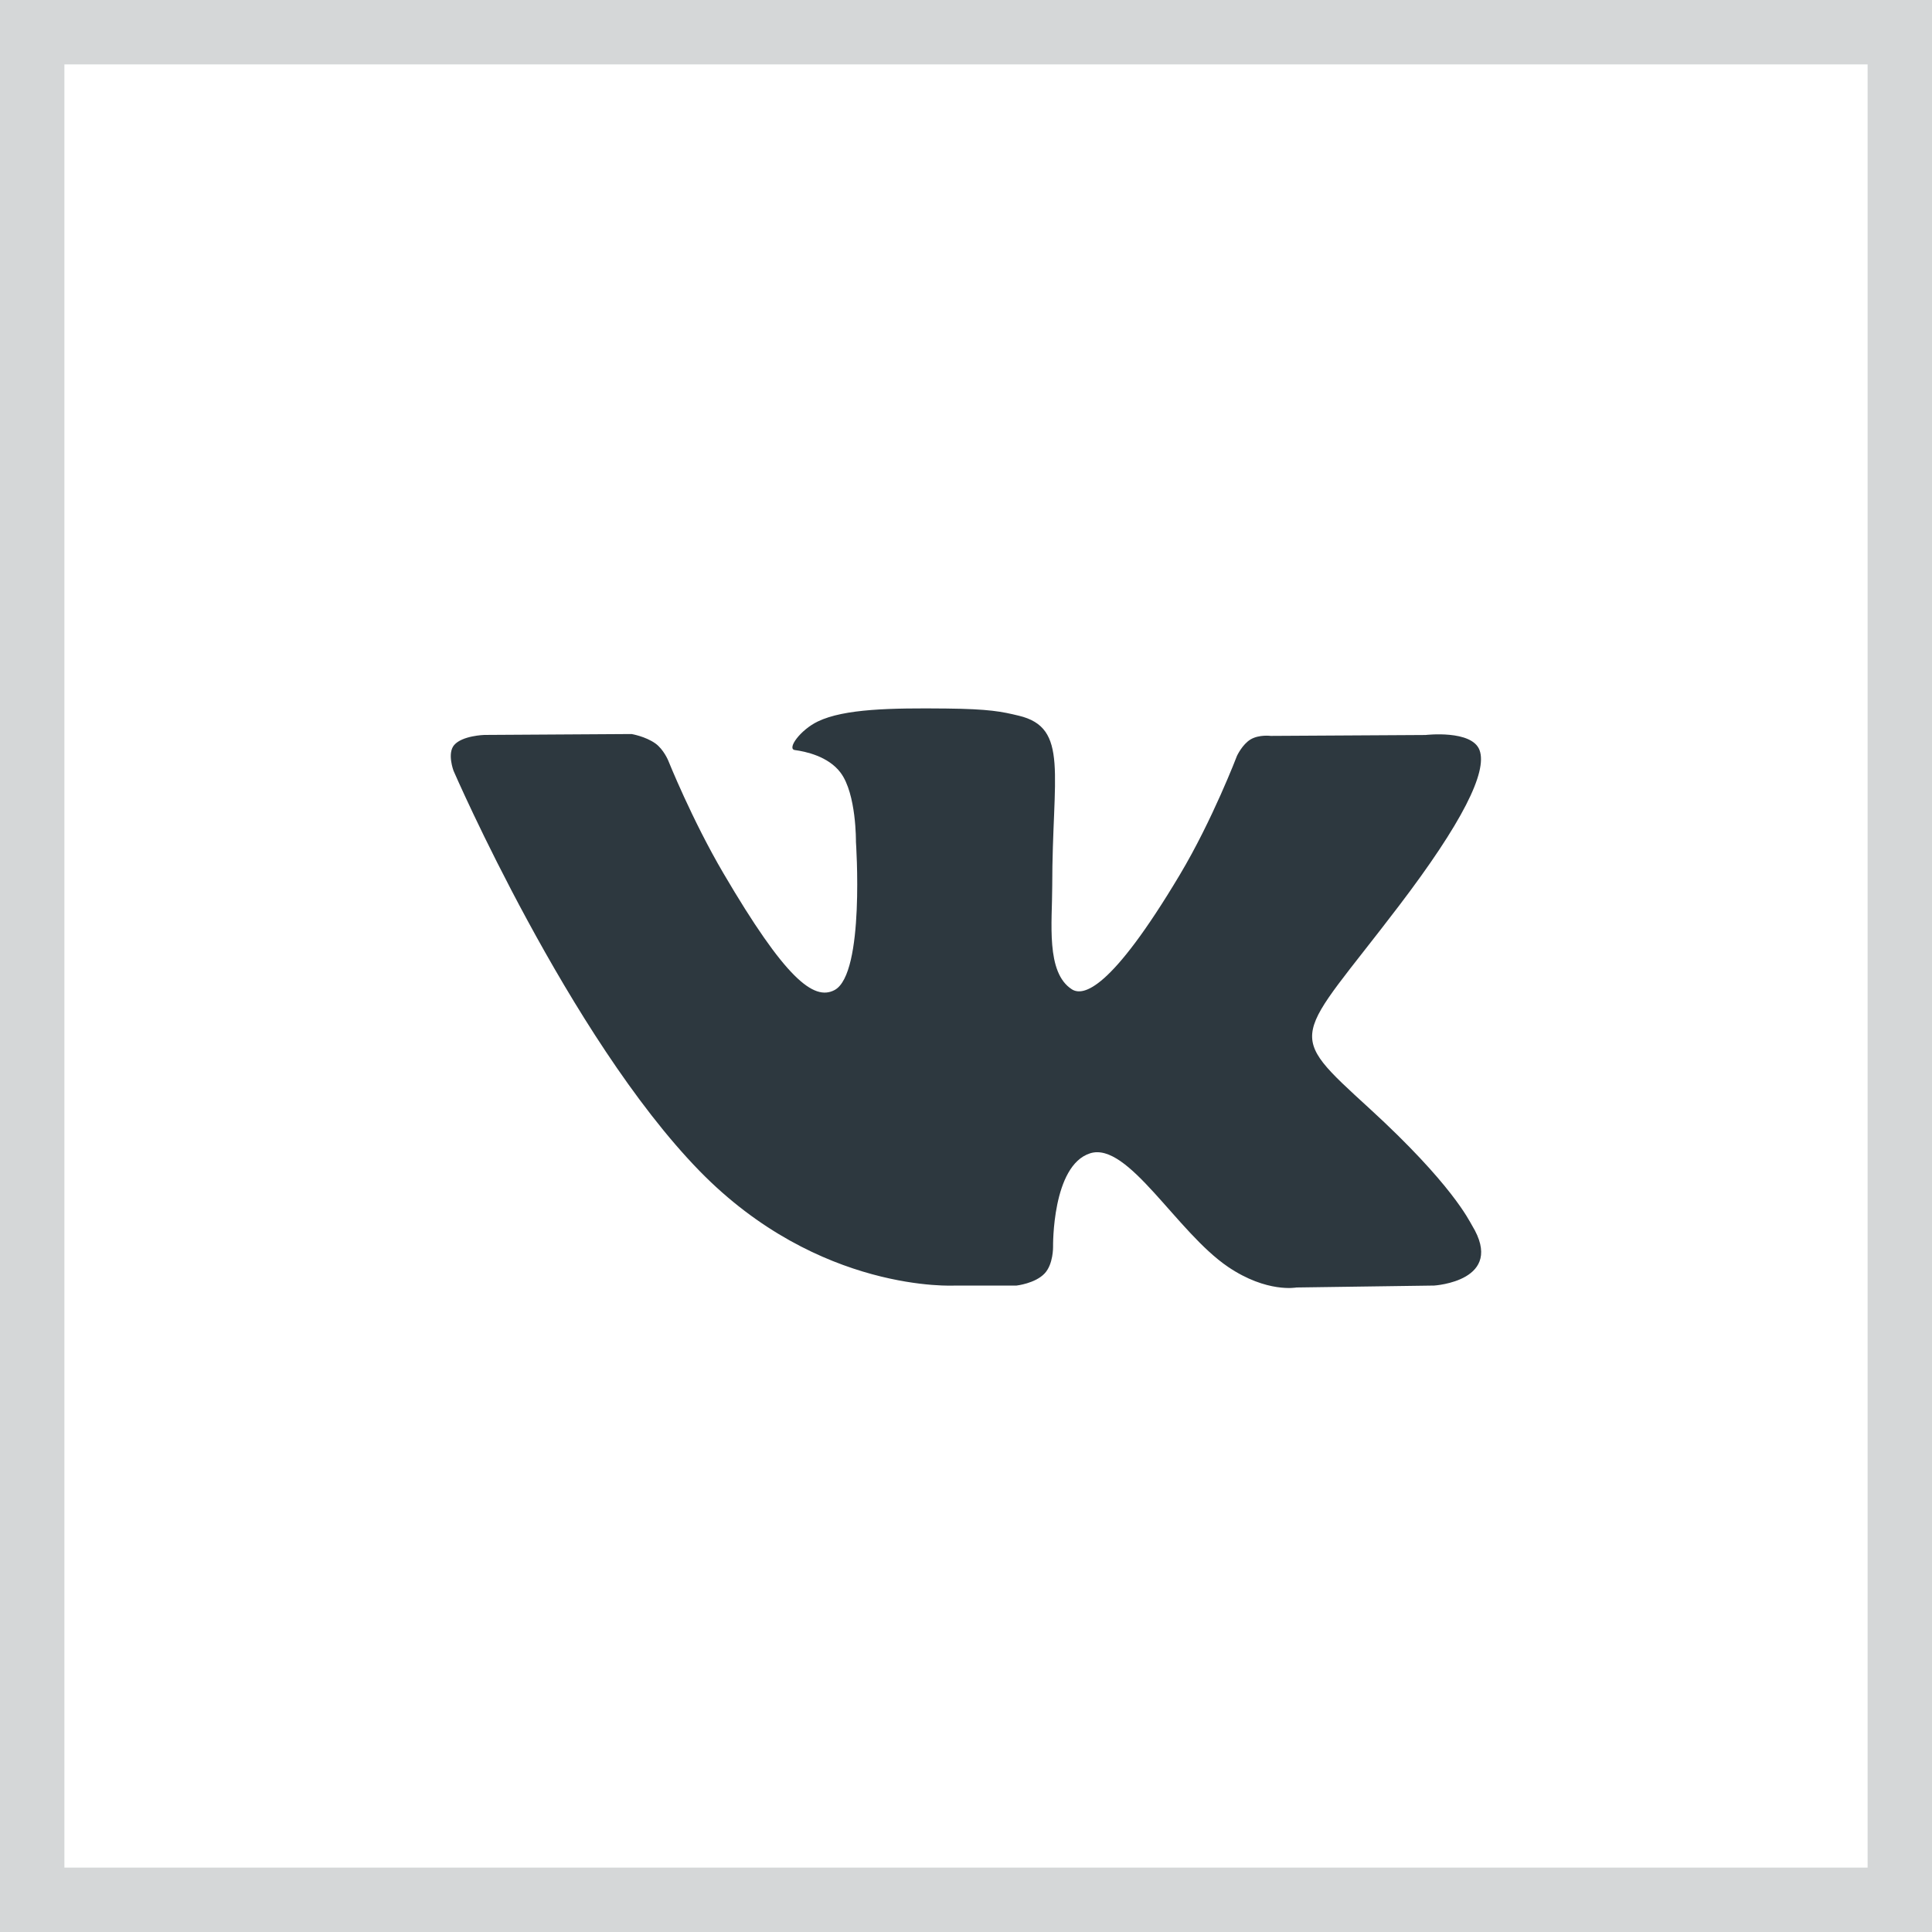
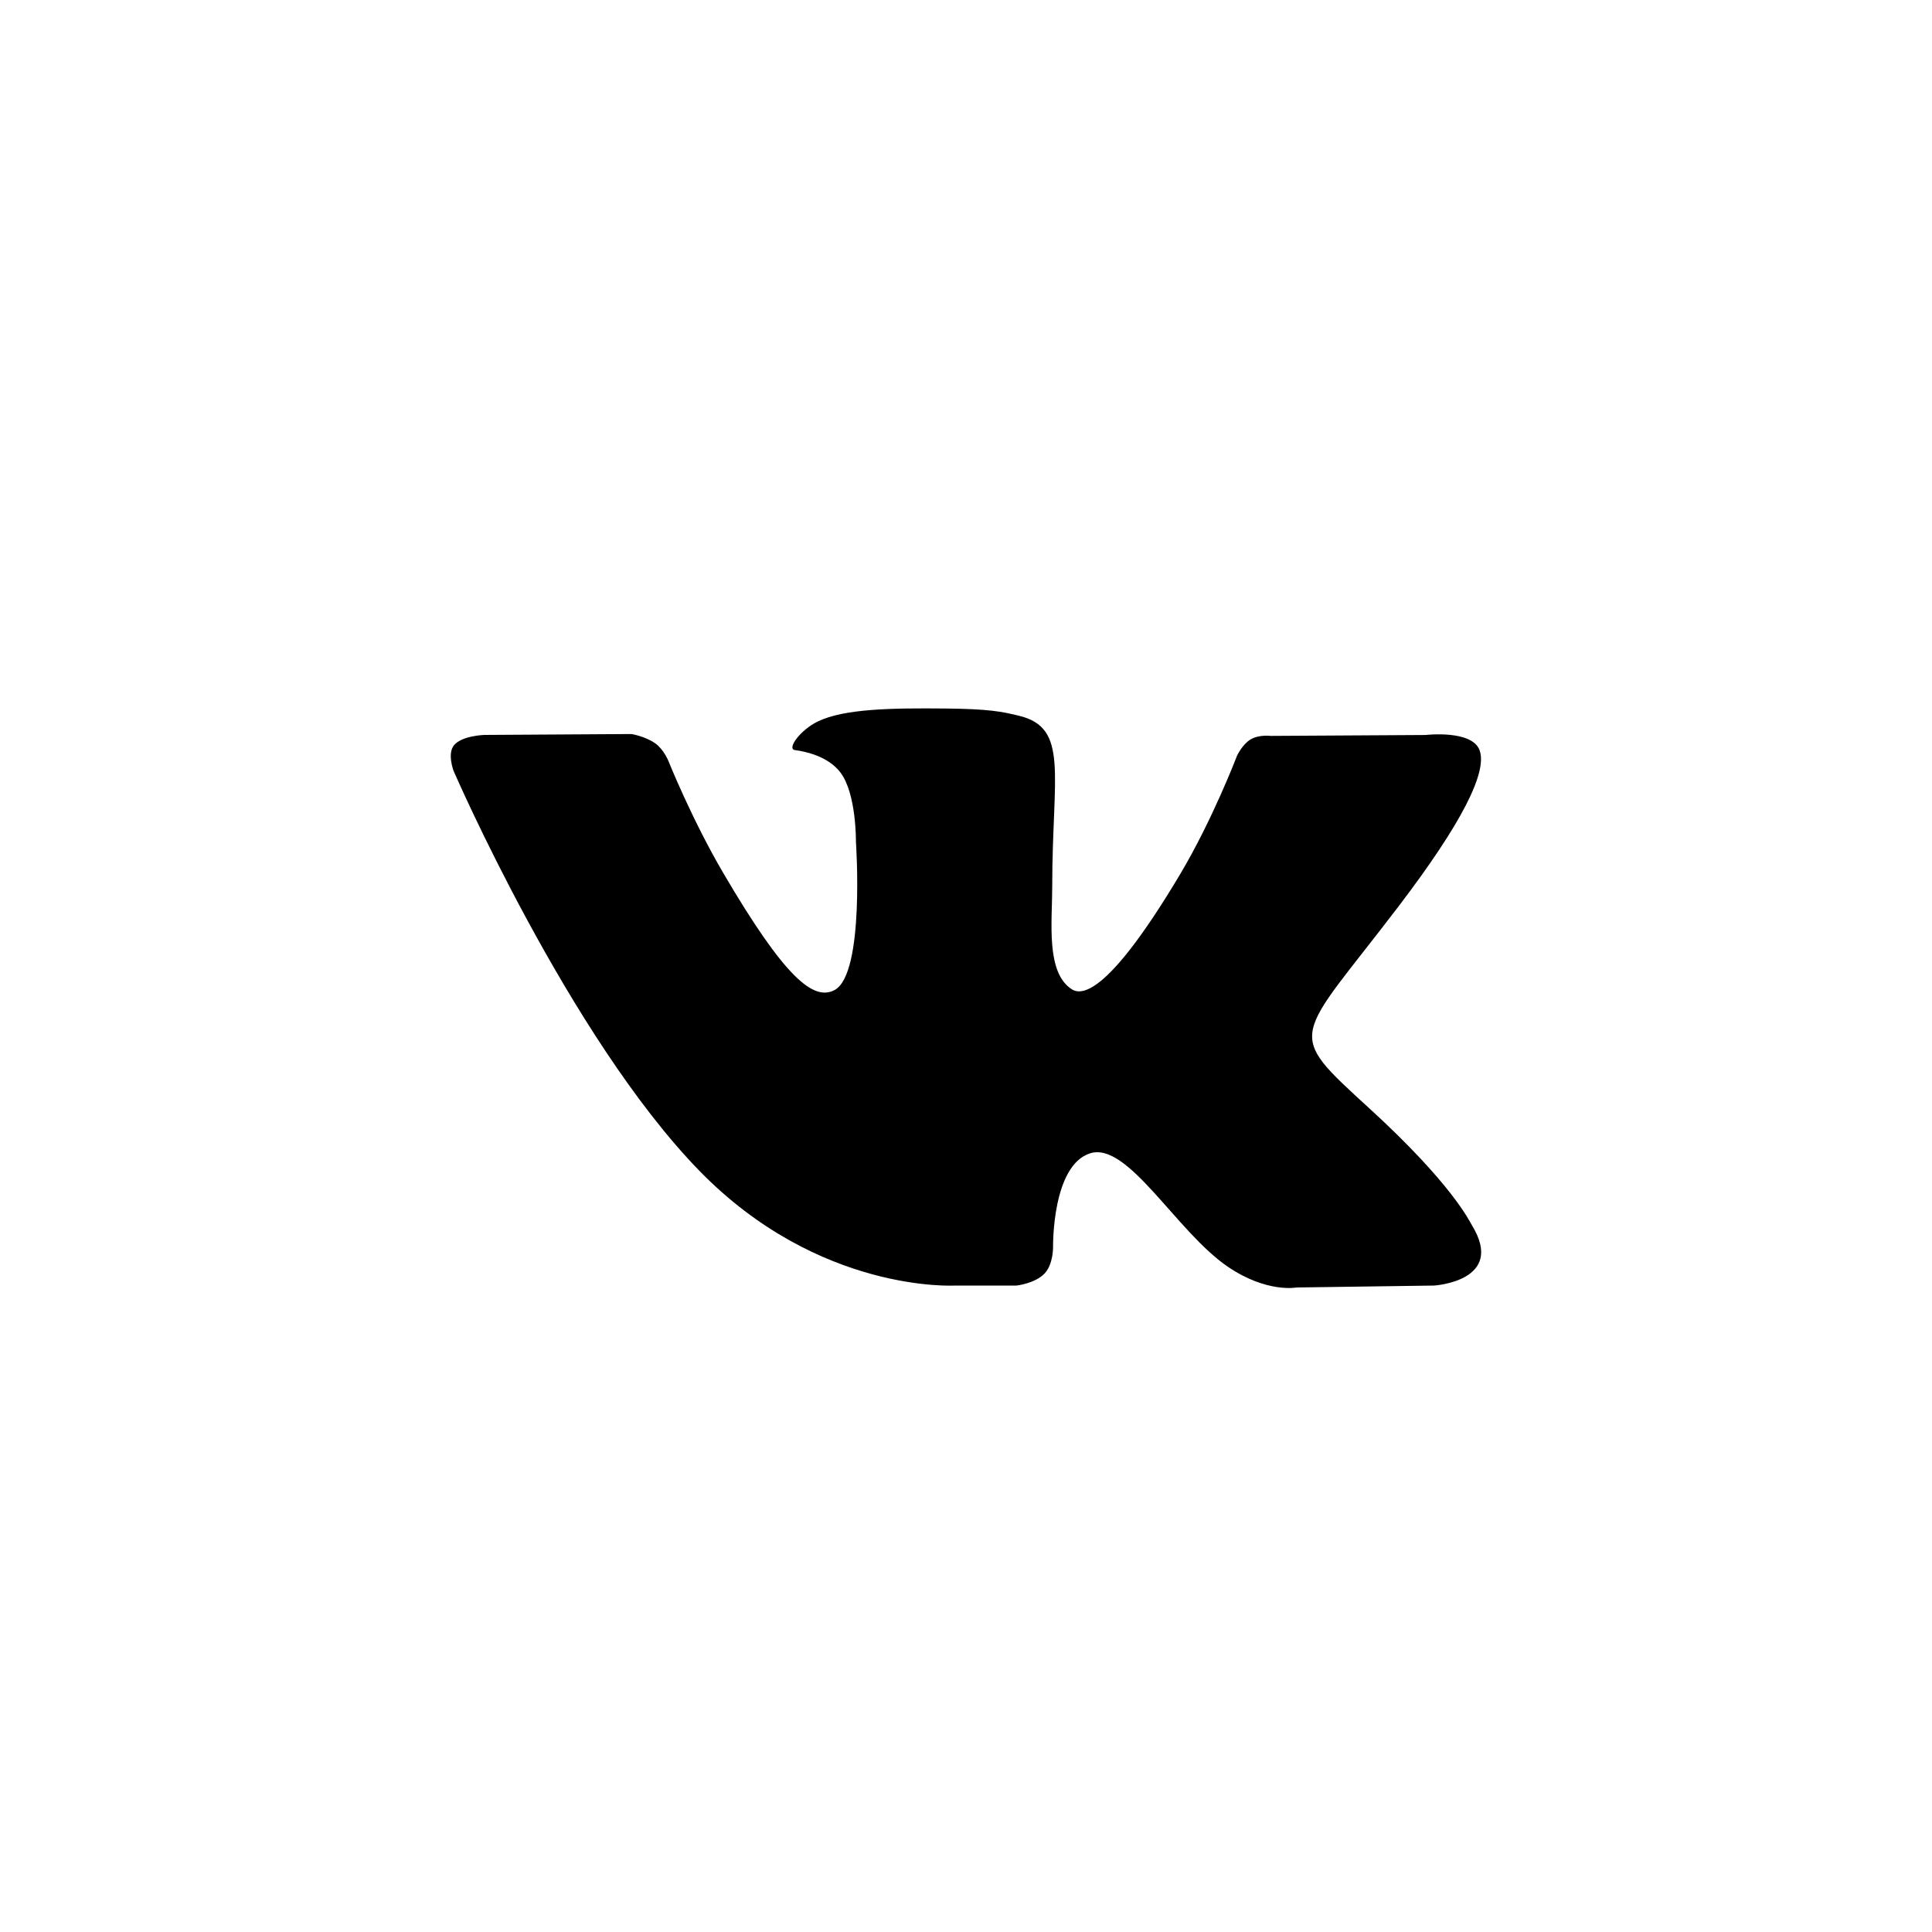
<svg xmlns="http://www.w3.org/2000/svg" width="30" height="30" viewBox="0 0 30 30" fill="none">
-   <rect x="0.5" y="0.5" width="29" height="29" stroke="#2D383F" stroke-opacity="0.2" />
-   <path d="M22.857 19.027C22.814 18.956 22.548 18.387 21.268 17.215C19.928 15.989 20.108 16.188 21.722 14.067C22.705 12.776 23.098 11.987 22.975 11.65C22.858 11.328 22.135 11.413 22.135 11.413L19.731 11.427C19.731 11.427 19.553 11.403 19.42 11.481C19.291 11.558 19.208 11.736 19.208 11.736C19.208 11.736 18.827 12.735 18.319 13.585C17.248 15.379 16.819 15.473 16.644 15.362C16.237 15.102 16.339 14.319 16.339 13.763C16.339 12.024 16.606 11.3 15.818 11.113C15.556 11.05 15.364 11.009 14.695 11.002C13.837 10.993 13.11 11.005 12.699 11.203C12.425 11.335 12.214 11.63 12.343 11.647C12.502 11.668 12.862 11.742 13.053 11.999C13.3 12.329 13.291 13.072 13.291 13.072C13.291 13.072 13.433 15.118 12.96 15.373C12.635 15.547 12.19 15.191 11.235 13.563C10.745 12.73 10.376 11.809 10.376 11.809C10.376 11.809 10.305 11.637 10.178 11.545C10.023 11.434 9.807 11.398 9.807 11.398L7.521 11.412C7.521 11.412 7.178 11.422 7.052 11.569C6.94 11.7 7.043 11.97 7.043 11.97C7.043 11.97 8.833 16.098 10.86 18.18C12.719 20.087 14.829 19.962 14.829 19.962H15.785C15.785 19.962 16.074 19.93 16.221 19.774C16.357 19.63 16.352 19.36 16.352 19.36C16.352 19.36 16.333 18.095 16.929 17.908C17.516 17.725 18.27 19.131 19.069 19.672C19.673 20.081 20.132 19.992 20.132 19.992L22.269 19.962C22.269 19.962 23.387 19.894 22.857 19.027Z" fill="#2D383F" />
+   <path d="M22.857 19.027C22.814 18.956 22.548 18.387 21.268 17.215C19.928 15.989 20.108 16.188 21.722 14.067C22.705 12.776 23.098 11.987 22.975 11.65C22.858 11.328 22.135 11.413 22.135 11.413L19.731 11.427C19.731 11.427 19.553 11.403 19.42 11.481C19.291 11.558 19.208 11.736 19.208 11.736C19.208 11.736 18.827 12.735 18.319 13.585C17.248 15.379 16.819 15.473 16.644 15.362C16.237 15.102 16.339 14.319 16.339 13.763C16.339 12.024 16.606 11.3 15.818 11.113C15.556 11.05 15.364 11.009 14.695 11.002C13.837 10.993 13.11 11.005 12.699 11.203C12.425 11.335 12.214 11.63 12.343 11.647C12.502 11.668 12.862 11.742 13.053 11.999C13.3 12.329 13.291 13.072 13.291 13.072C13.291 13.072 13.433 15.118 12.96 15.373C12.635 15.547 12.19 15.191 11.235 13.563C10.745 12.73 10.376 11.809 10.376 11.809C10.376 11.809 10.305 11.637 10.178 11.545C10.023 11.434 9.807 11.398 9.807 11.398L7.521 11.412C7.521 11.412 7.178 11.422 7.052 11.569C6.94 11.7 7.043 11.97 7.043 11.97C7.043 11.97 8.833 16.098 10.86 18.18C12.719 20.087 14.829 19.962 14.829 19.962H15.785C15.785 19.962 16.074 19.93 16.221 19.774C16.357 19.63 16.352 19.36 16.352 19.36C16.352 19.36 16.333 18.095 16.929 17.908C17.516 17.725 18.27 19.131 19.069 19.672C19.673 20.081 20.132 19.992 20.132 19.992L22.269 19.962C22.269 19.962 23.387 19.894 22.857 19.027Z" fill="currentColor" />
</svg>
